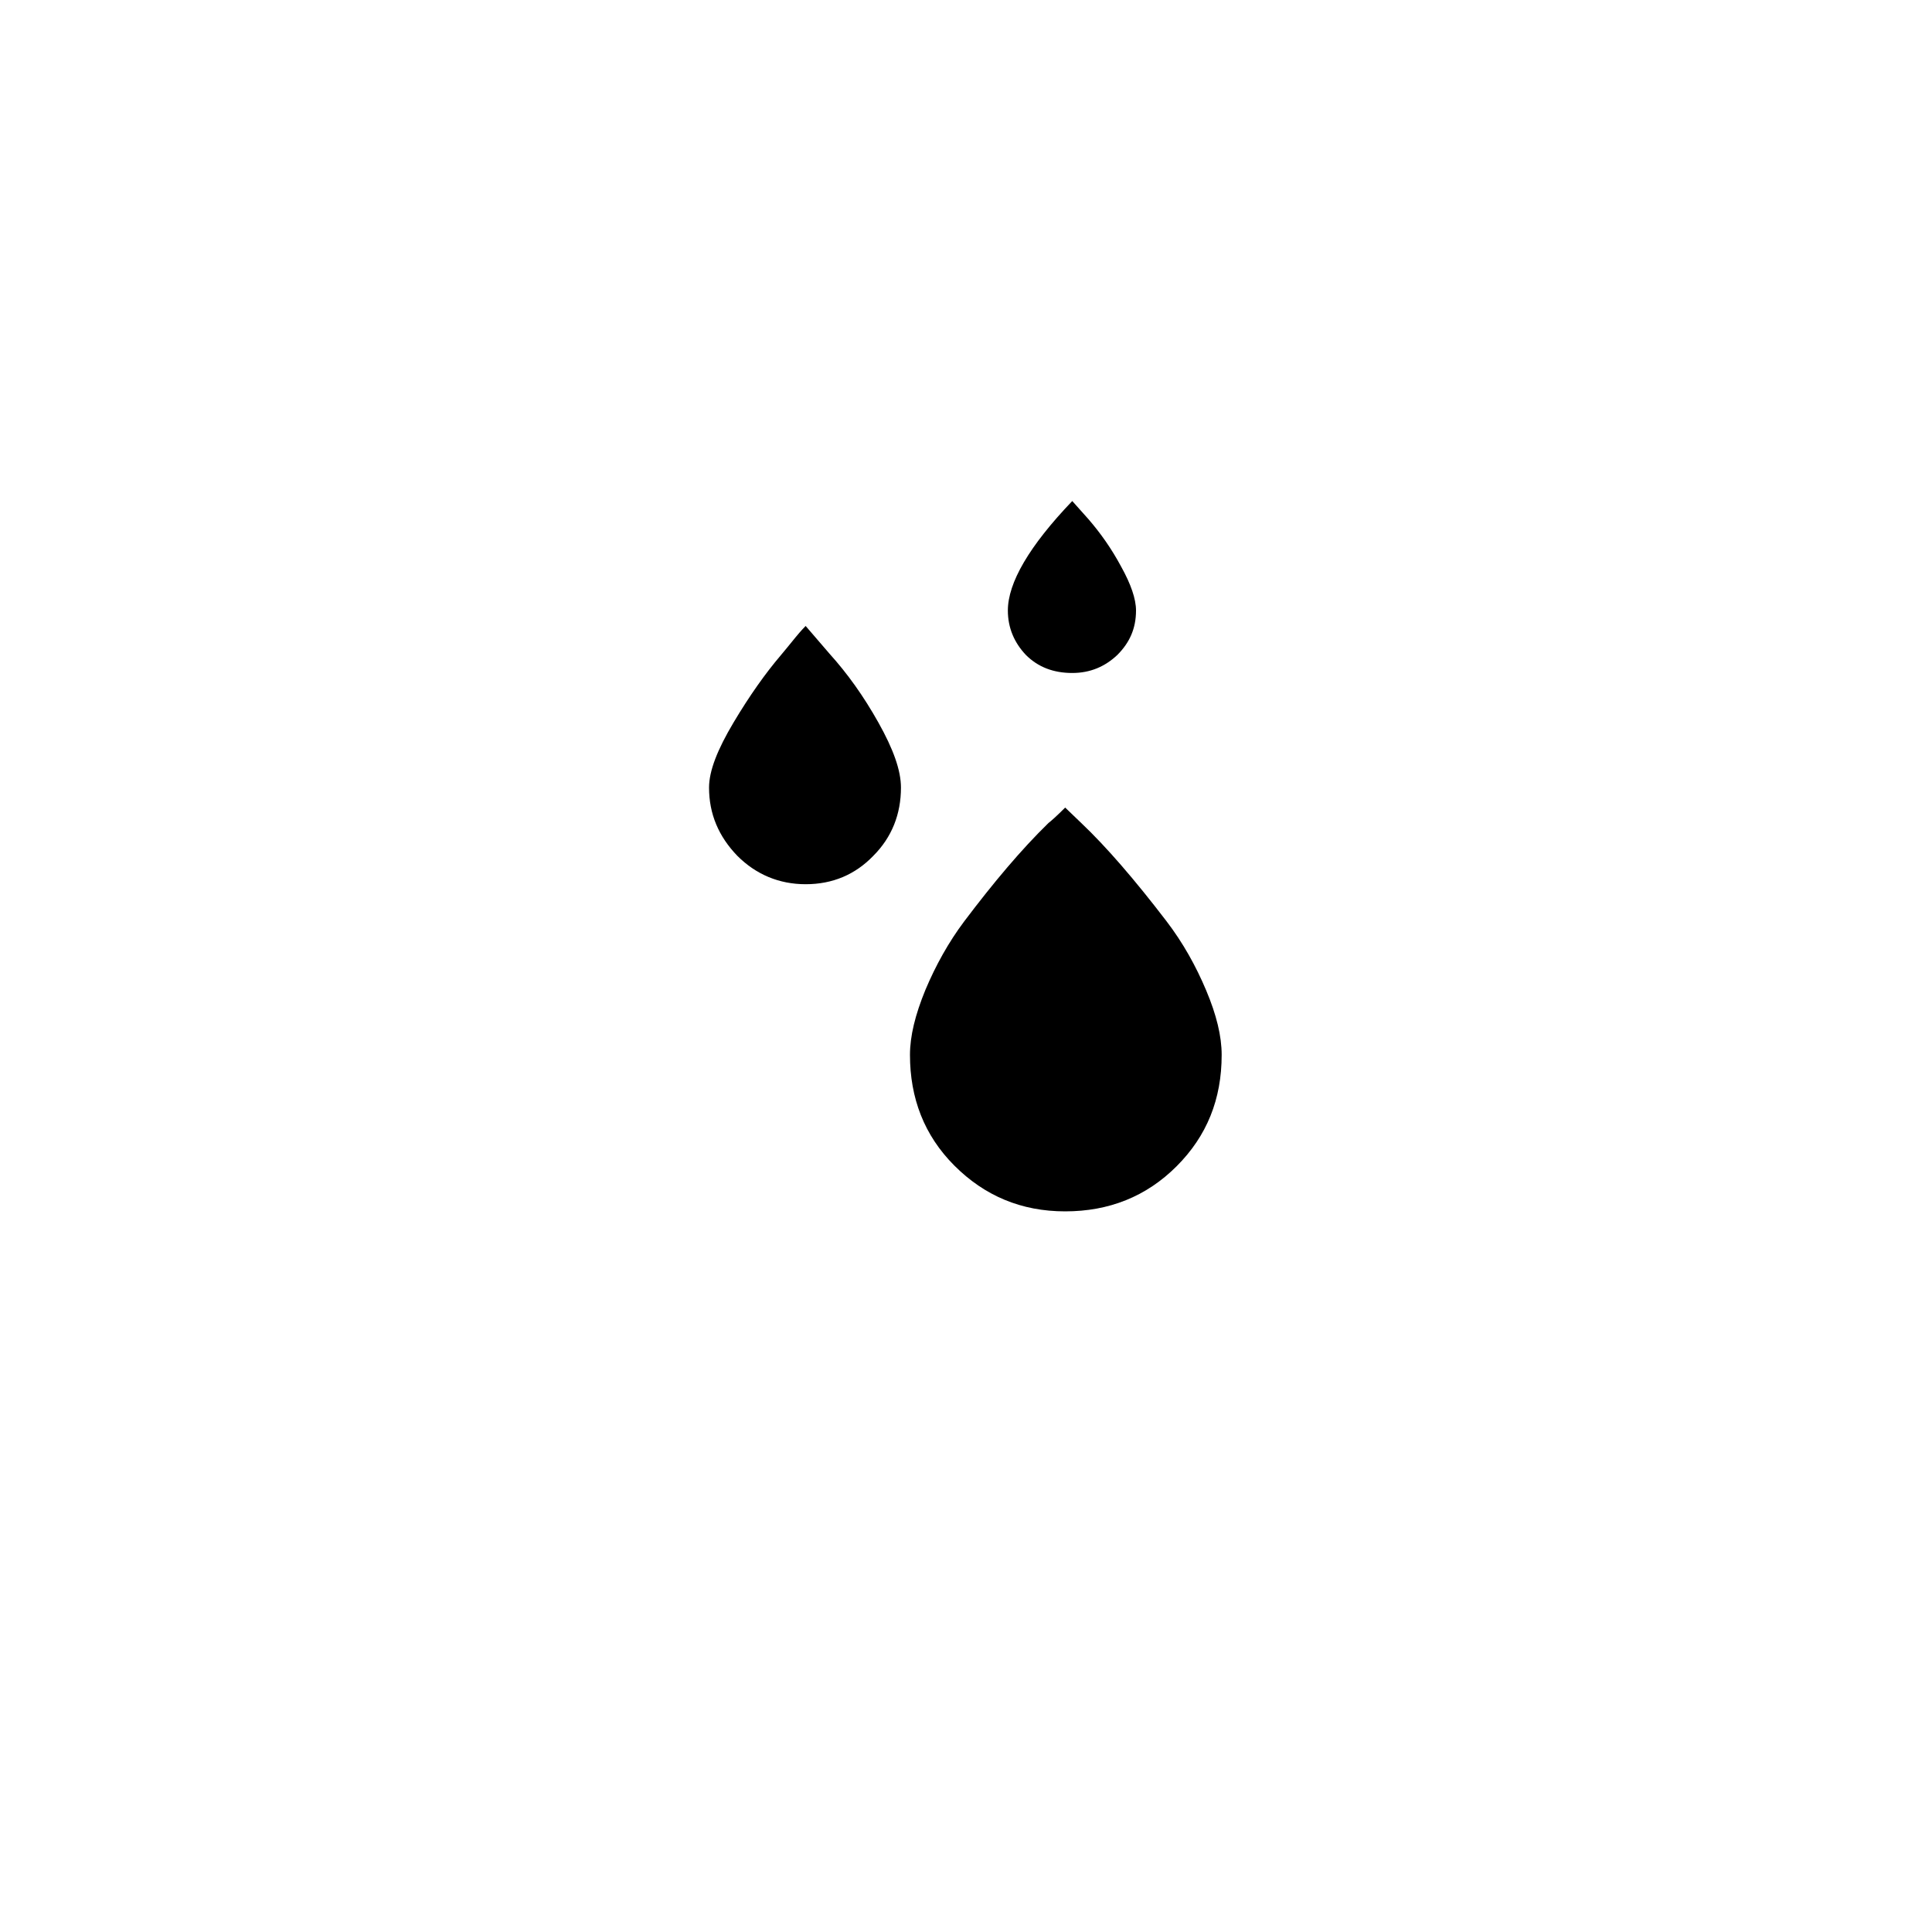
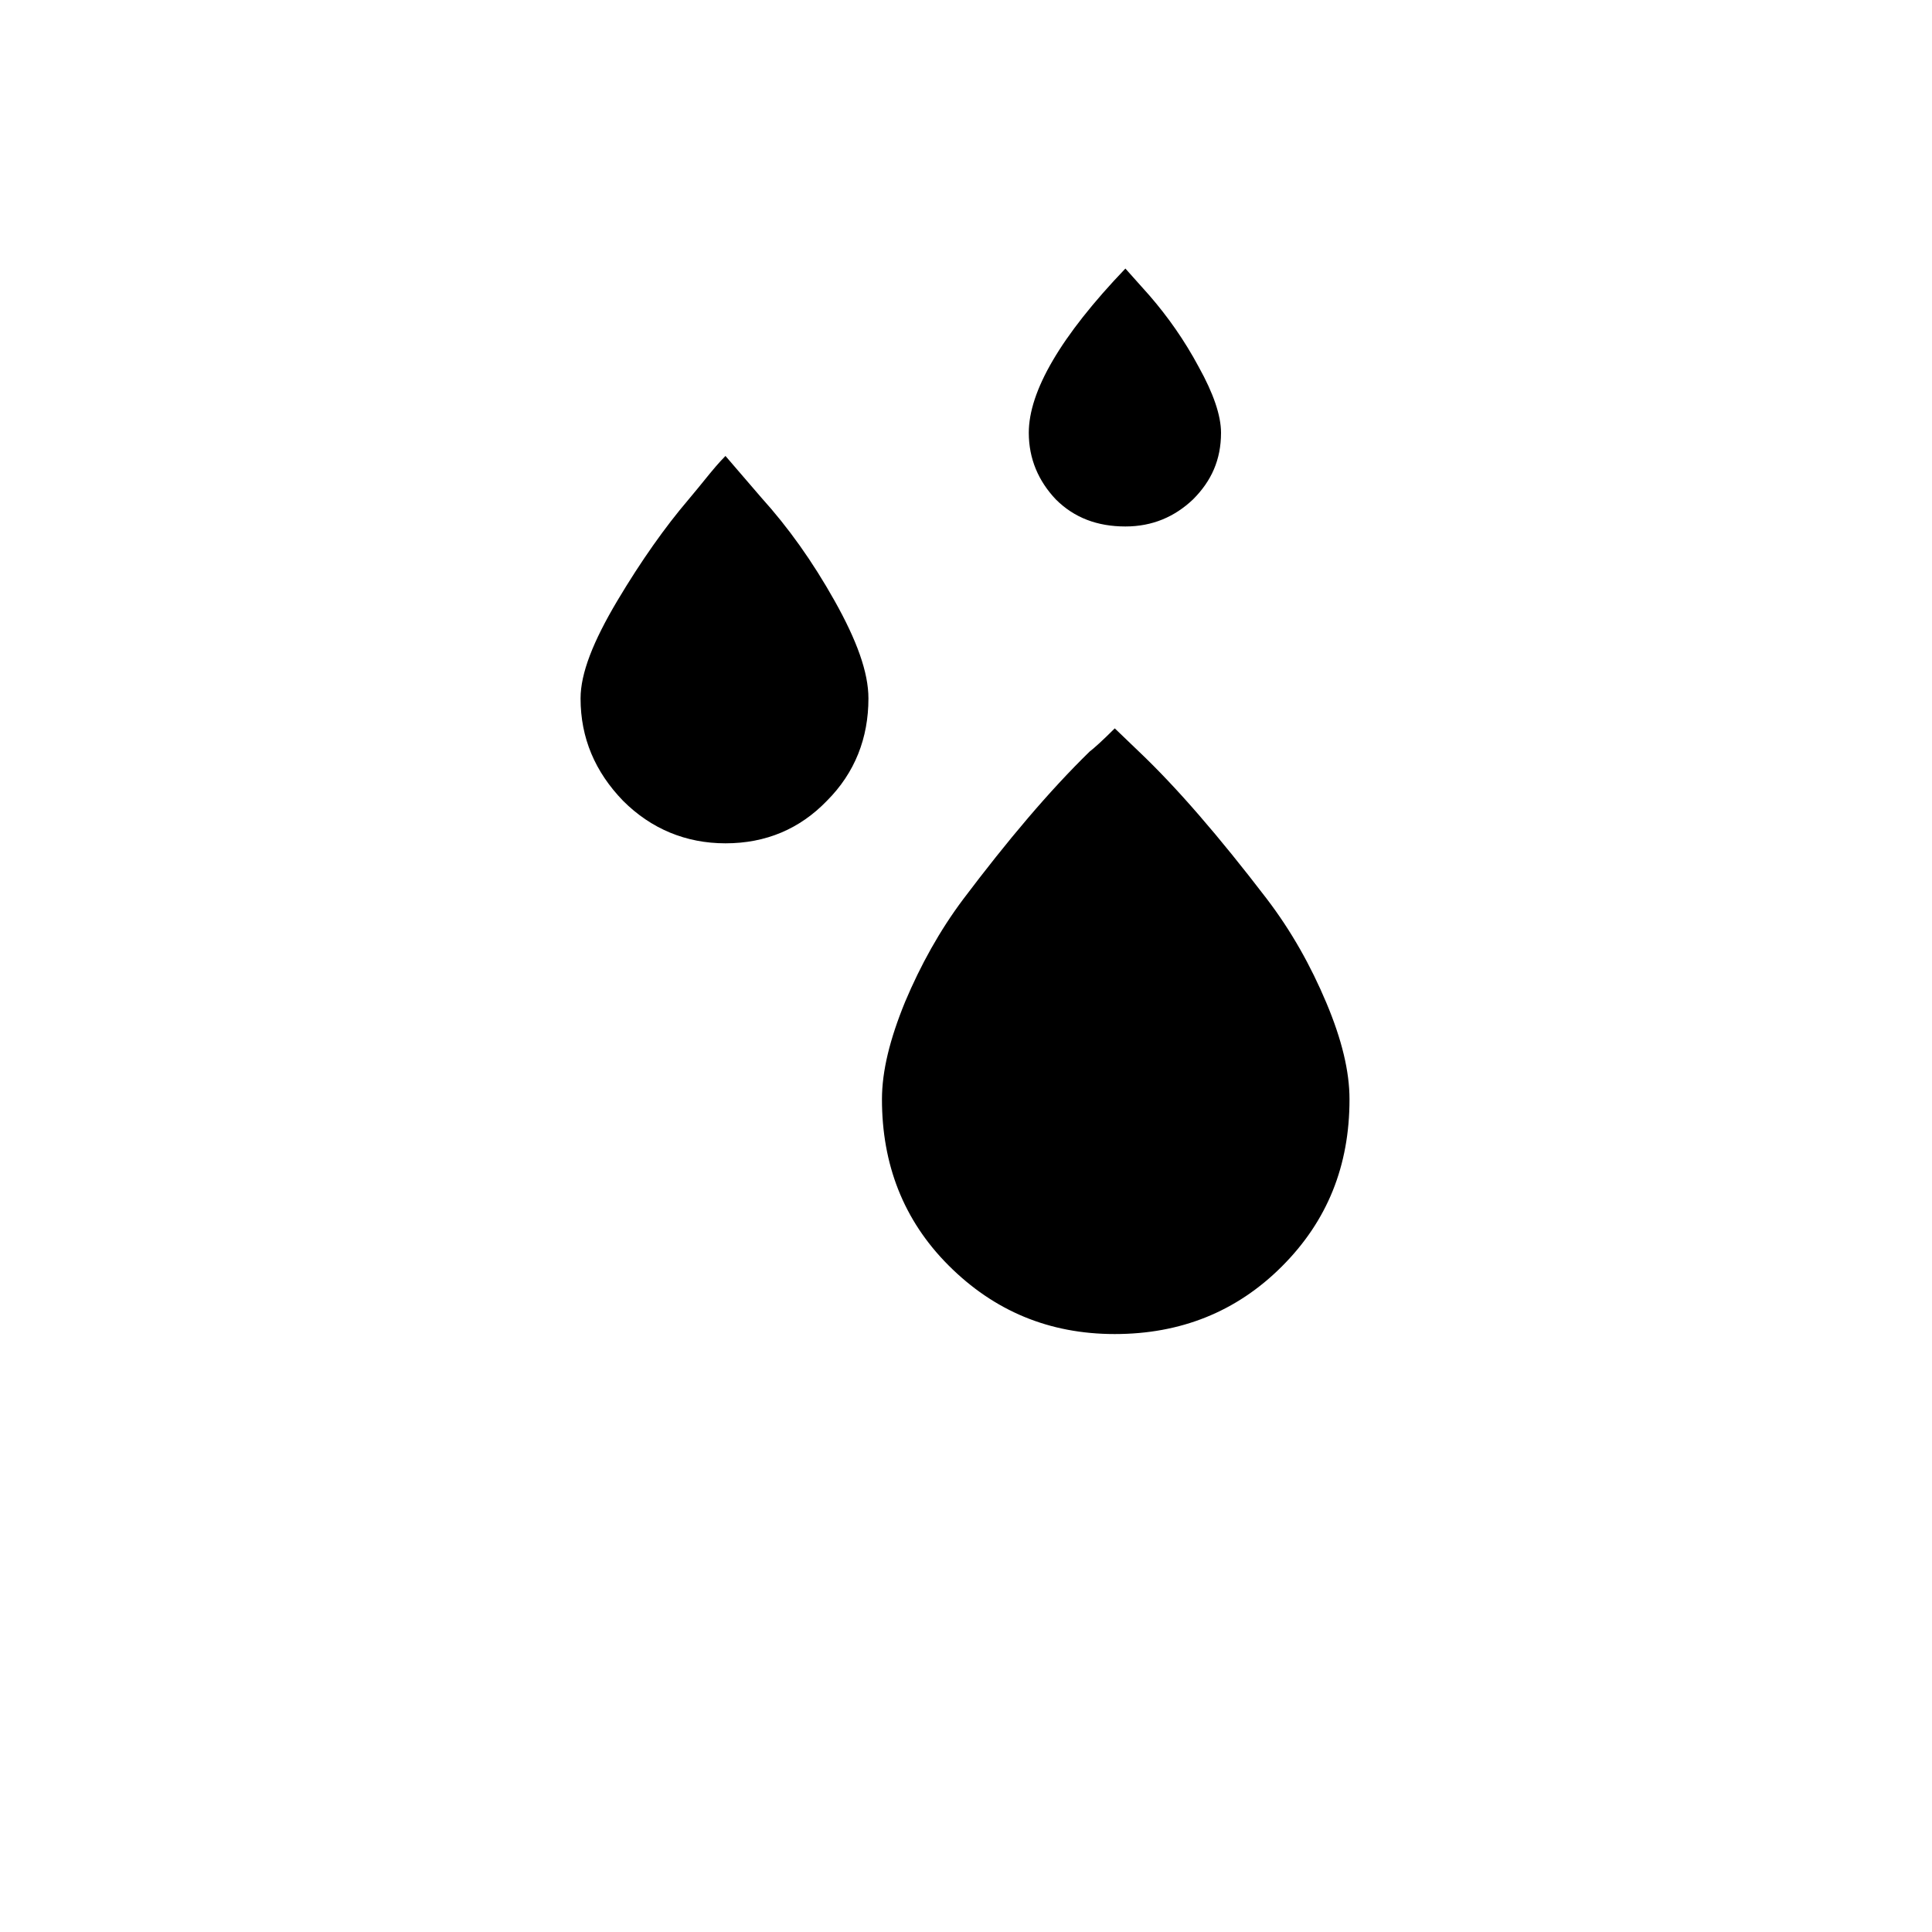
- <svg xmlns="http://www.w3.org/2000/svg" version="1.1" x="0px" y="0px" viewBox="0 0 30 30" style="enable-background:new 0 0 30 30;" xml:space="preserve">
+ <svg xmlns="http://www.w3.org/2000/svg" version="1.1" x="0px" y="0px" viewBox="5 5 20 20" style="enable-background:new 0 0 30 30;" xml:space="preserve">
  <path d="M11.01,12.23c0-0.26,0.13-0.59,0.38-1.01c0.25-0.42,0.5-0.77,0.73-1.04c0.06-0.07,0.14-0.17,0.23-0.28s0.15-0.17,0.16-0.18  l0.37,0.43c0.28,0.31,0.53,0.66,0.76,1.07c0.23,0.41,0.35,0.74,0.35,1.01c0,0.41-0.14,0.77-0.43,1.06  c-0.28,0.29-0.63,0.44-1.05,0.44c-0.41,0-0.77-0.15-1.06-0.44C11.16,12.99,11.01,12.64,11.01,12.23z M14.13,16.38  c0-0.29,0.08-0.62,0.24-1.01c0.16-0.38,0.36-0.74,0.6-1.06c0.46-0.61,0.89-1.12,1.31-1.53c0.04-0.03,0.13-0.11,0.26-0.24l0.25,0.24  c0.39,0.37,0.83,0.88,1.32,1.52c0.26,0.34,0.46,0.7,0.62,1.08s0.24,0.71,0.24,1c0,0.69-0.23,1.26-0.7,1.73  c-0.47,0.47-1.05,0.7-1.73,0.7c-0.68,0-1.25-0.24-1.72-0.71S14.13,17.05,14.13,16.38z M15.65,9.48c0-0.43,0.33-1,1-1.7l0.25,0.28  c0.19,0.22,0.36,0.46,0.51,0.74c0.15,0.27,0.23,0.5,0.23,0.68c0,0.28-0.1,0.5-0.29,0.69c-0.19,0.18-0.42,0.28-0.7,0.28  c-0.29,0-0.53-0.09-0.72-0.28C15.75,9.98,15.65,9.75,15.65,9.48z" />
</svg>
